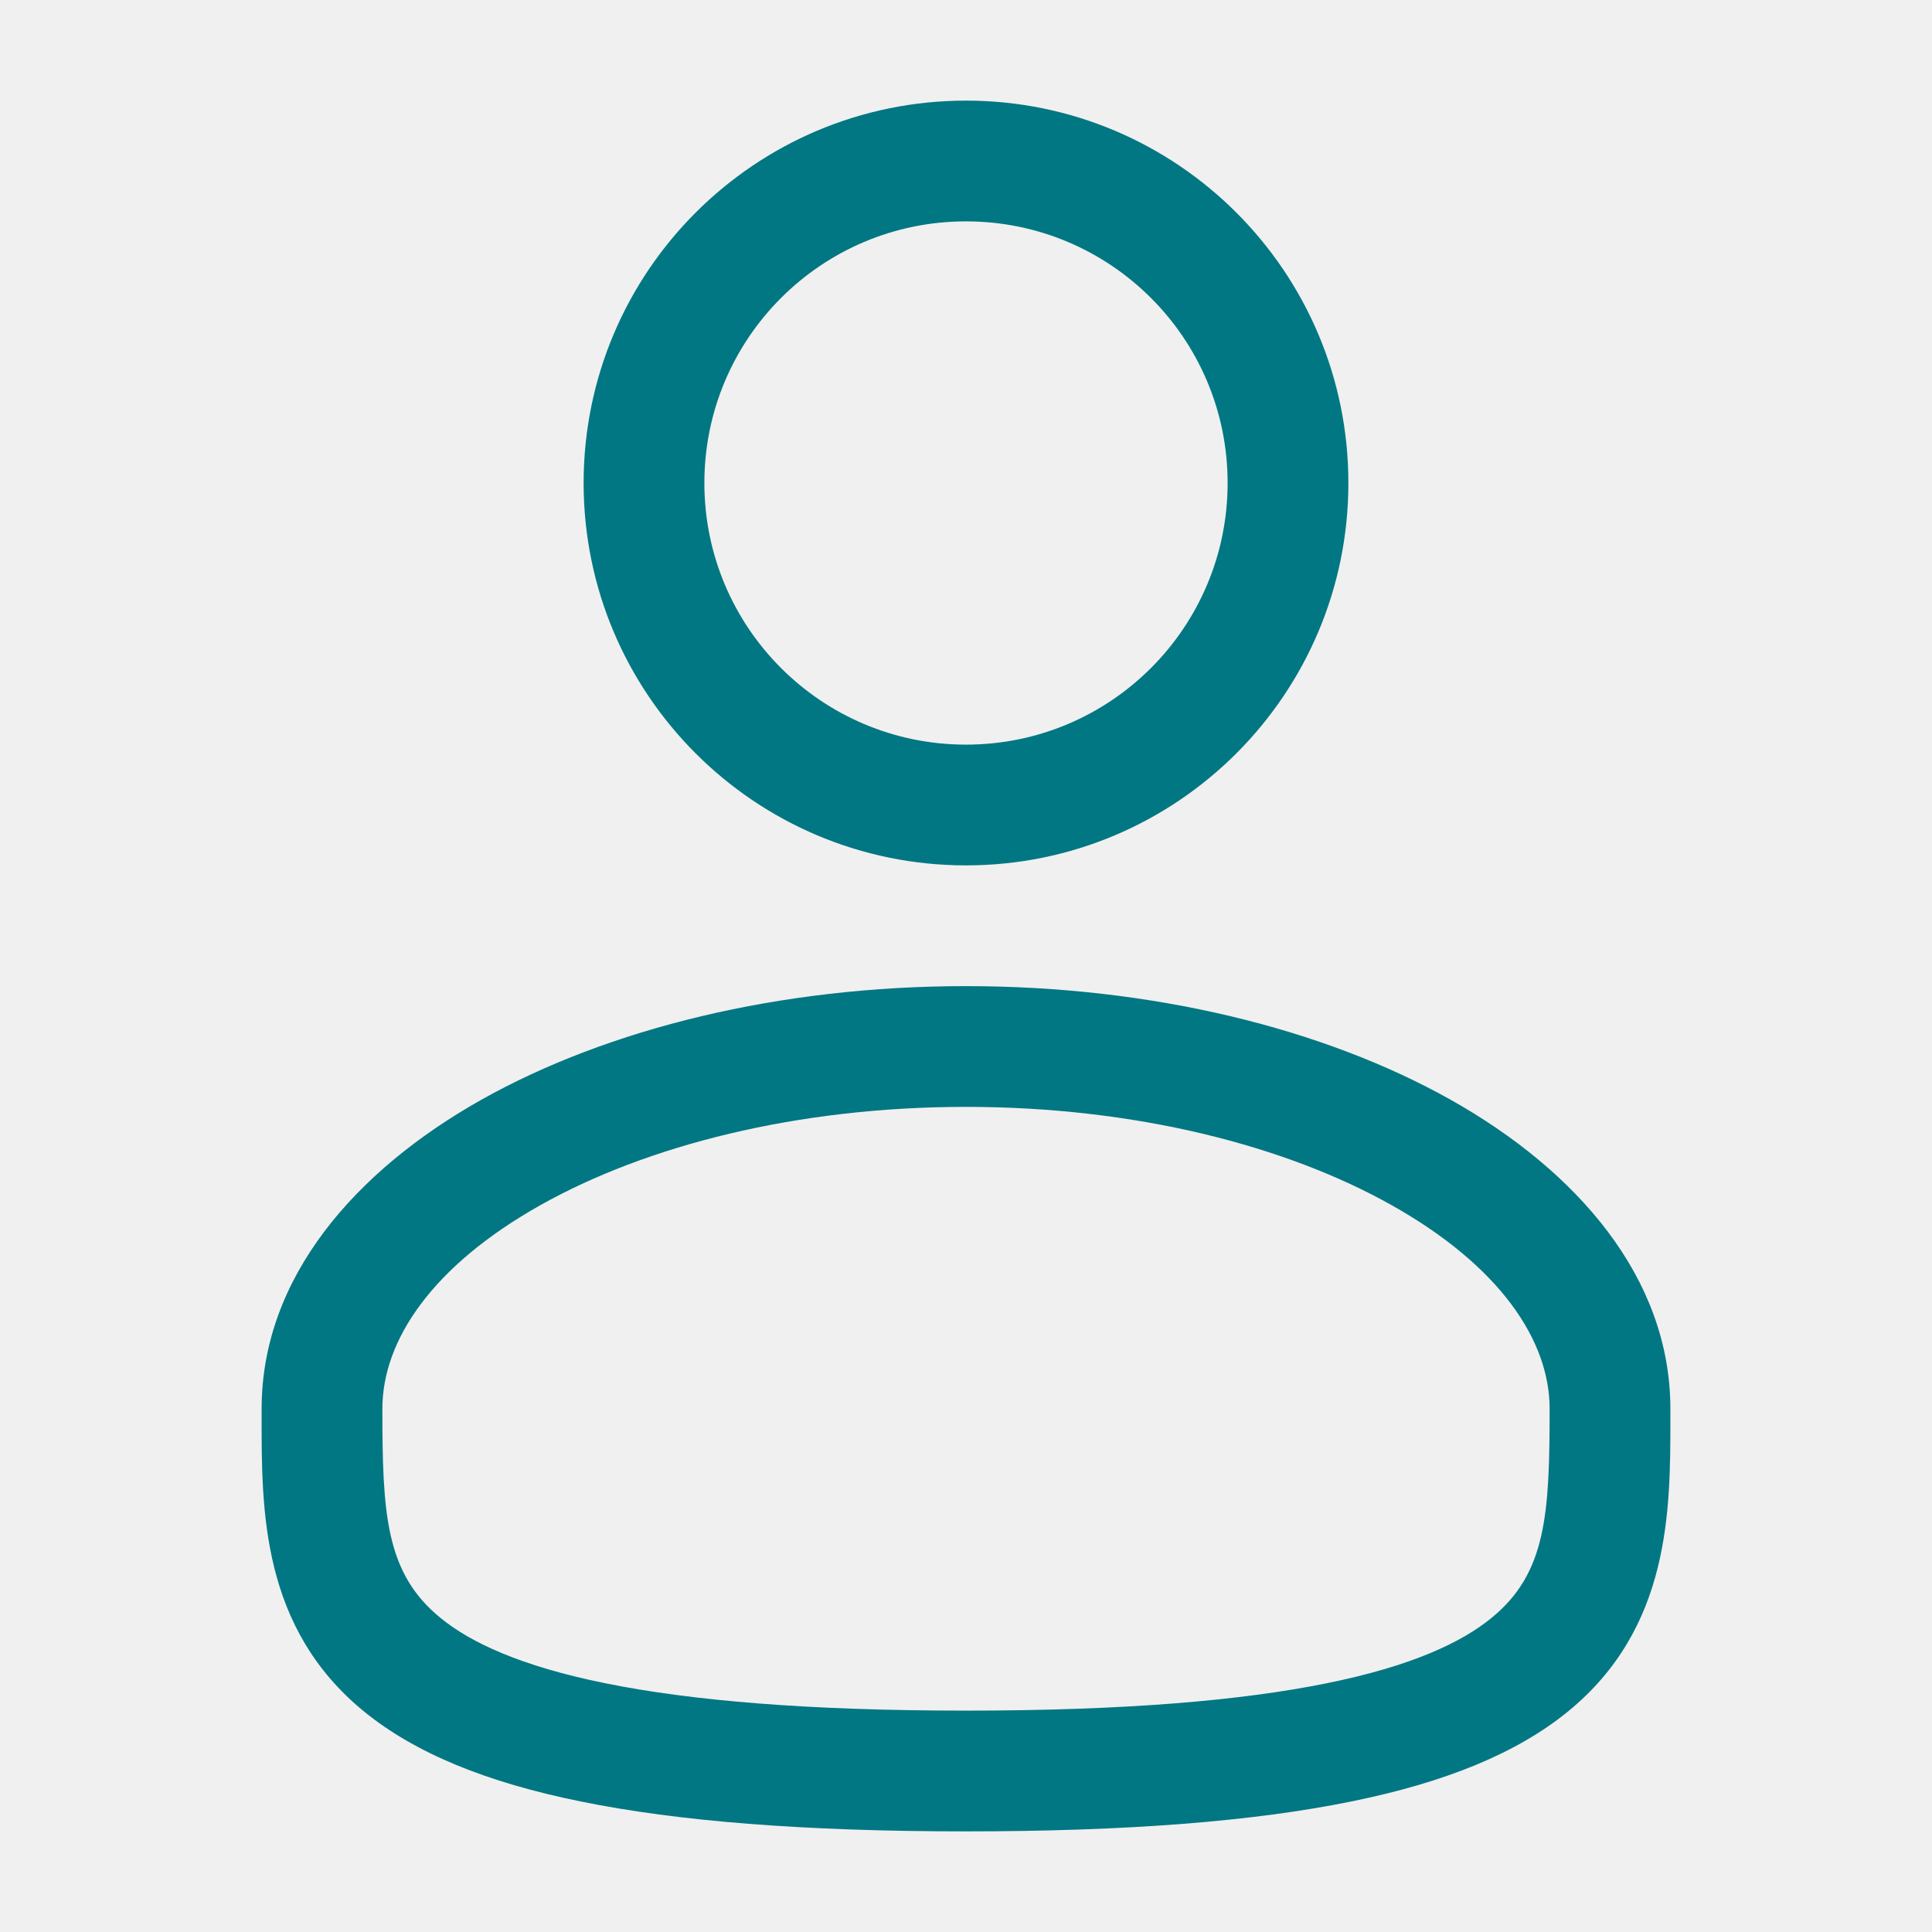
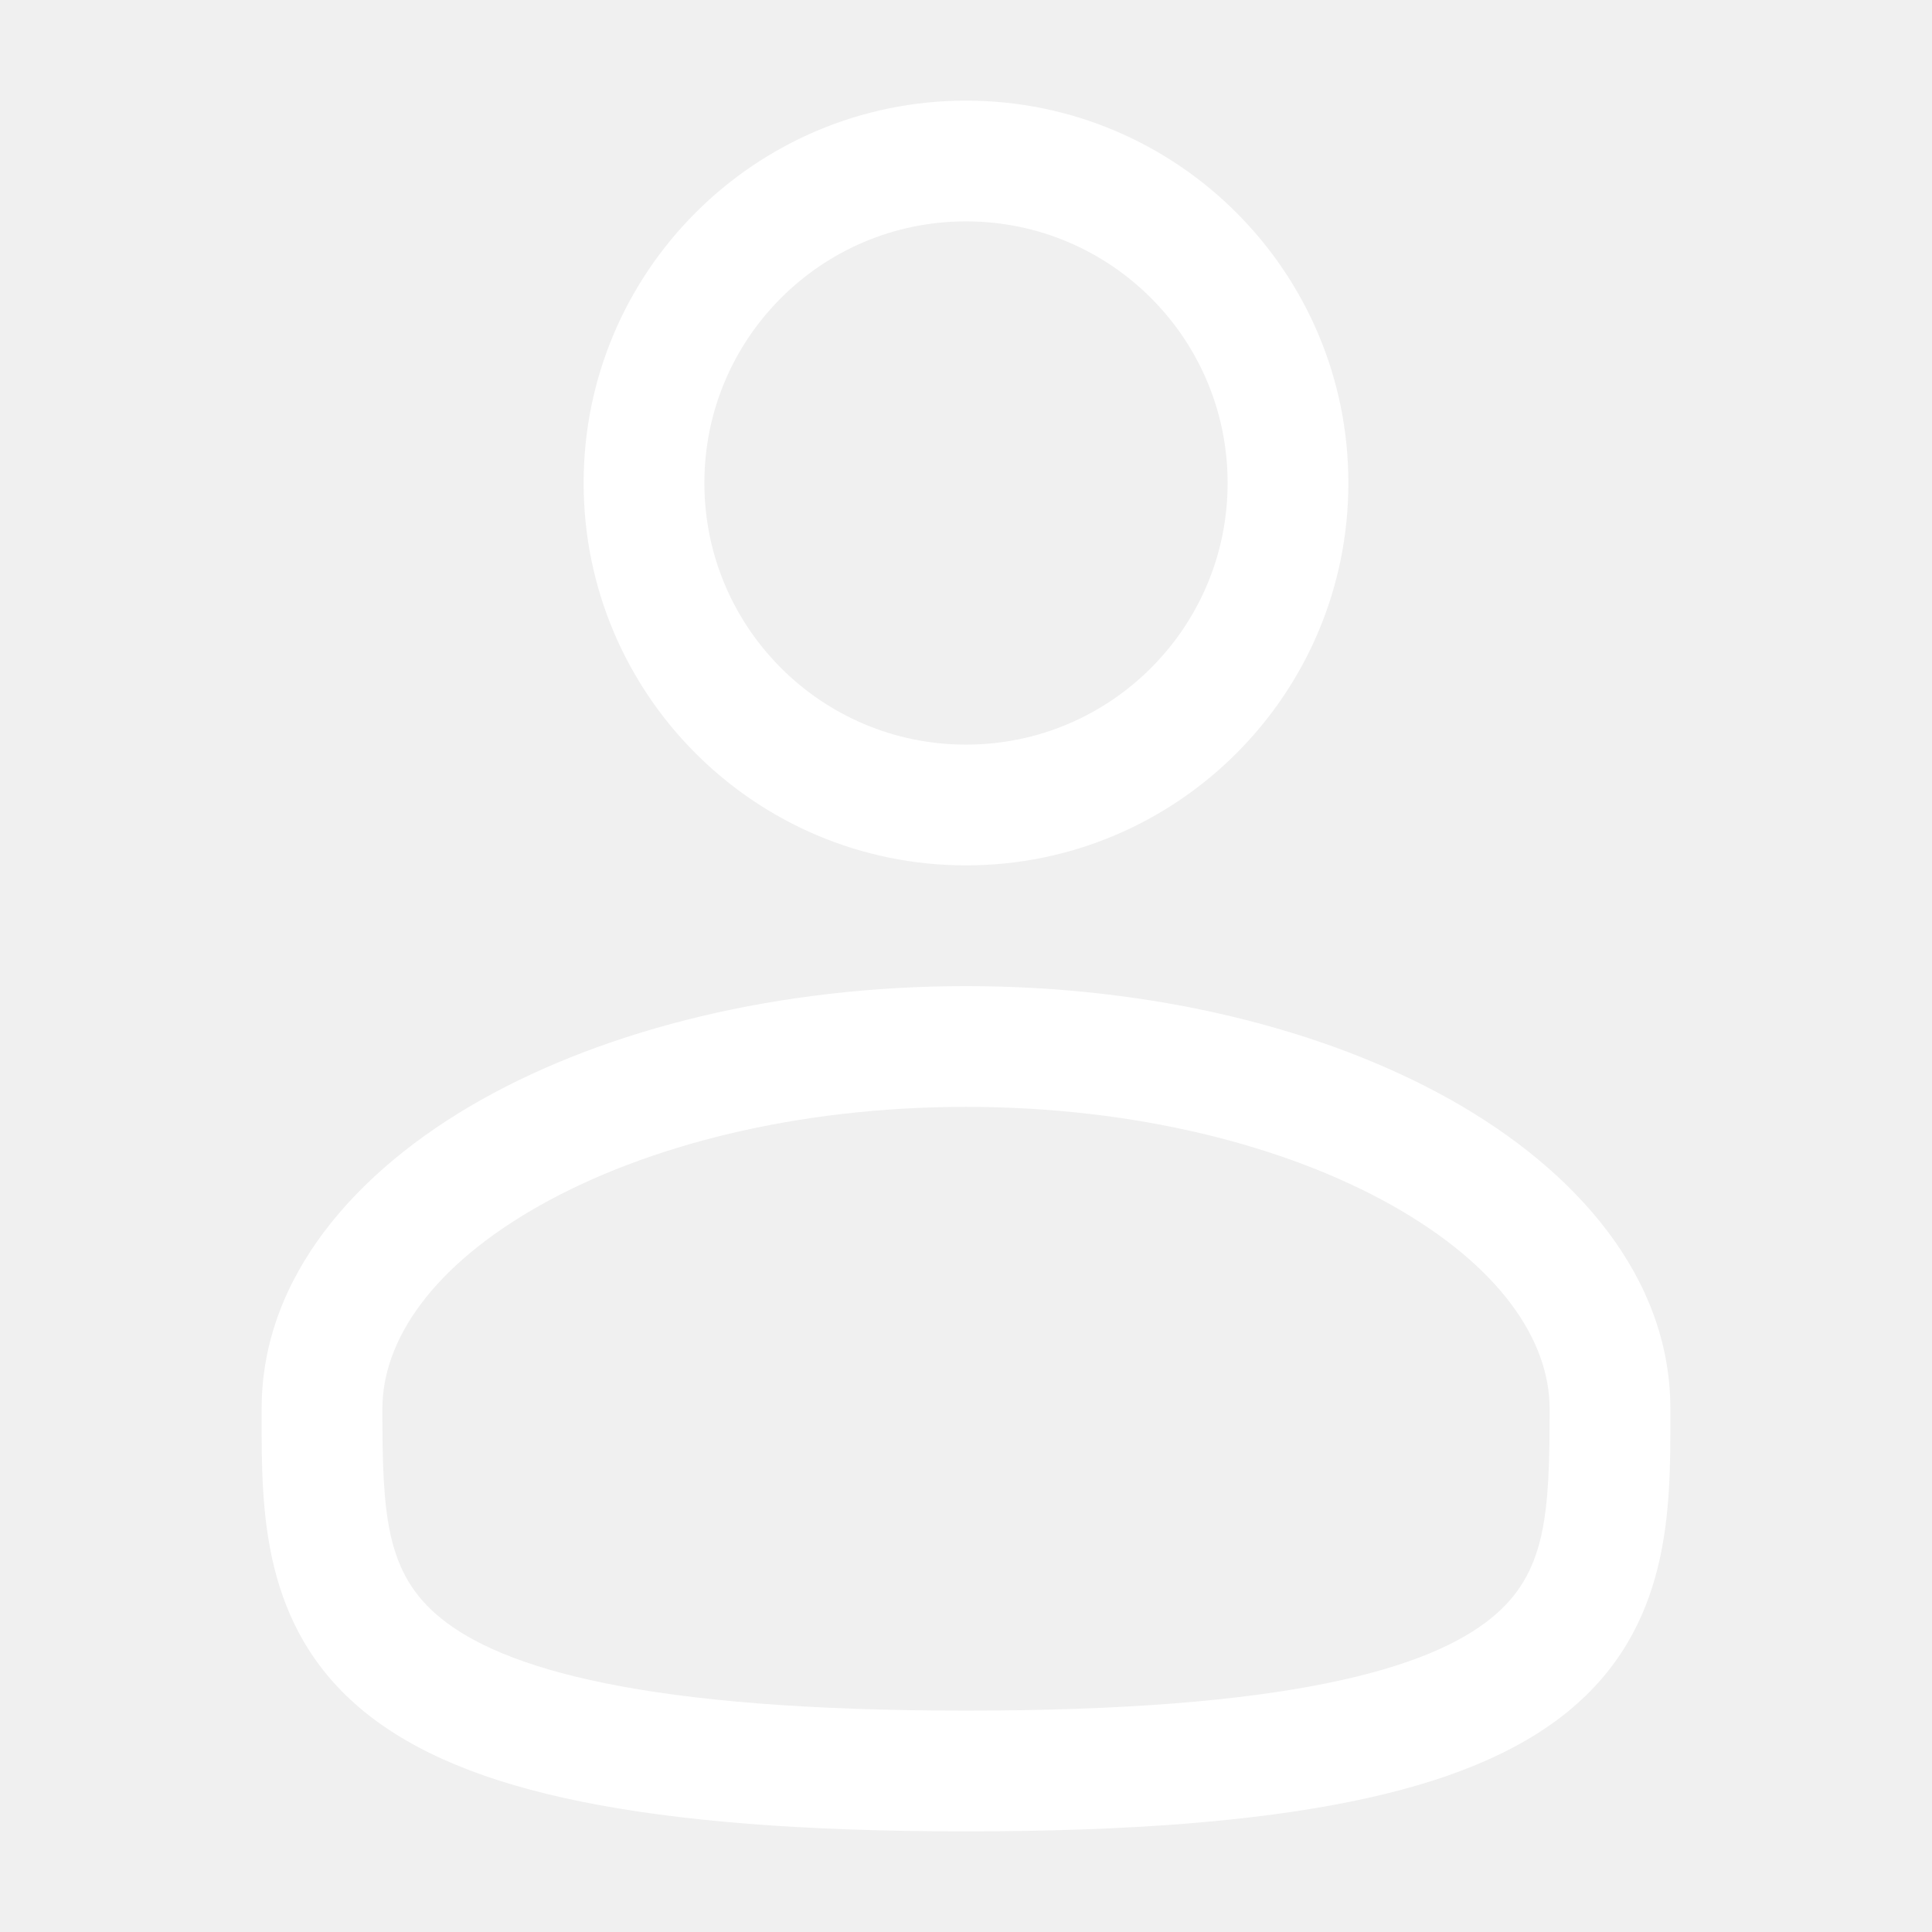
<svg xmlns="http://www.w3.org/2000/svg" width="24" height="24" viewBox="0 0 24 24" fill="none">
-   <path fillRule="evenodd" clipRule="evenodd" d="M12 1.25C9.377 1.25 7.25 3.377 7.25 6C7.25 8.623 9.377 10.75 12 10.75C14.623 10.75 16.75 8.623 16.75 6C16.75 3.377 14.623 1.25 12 1.25ZM8.75 6C8.75 4.205 10.205 2.75 12 2.75C13.795 2.75 15.25 4.205 15.25 6C15.25 7.795 13.795 9.25 12 9.25C10.205 9.25 8.75 7.795 8.75 6Z" fill="#007782" />
-   <path fillRule="evenodd" clipRule="evenodd" d="M12 12.25C9.686 12.25 7.555 12.776 5.975 13.664C4.42 14.54 3.25 15.866 3.25 17.5L3.25 17.602C3.249 18.764 3.247 20.222 4.526 21.264C5.156 21.776 6.036 22.141 7.226 22.381C8.419 22.623 9.974 22.75 12 22.75C14.026 22.75 15.581 22.623 16.774 22.381C17.963 22.141 18.844 21.776 19.474 21.264C20.753 20.222 20.751 18.764 20.75 17.602L20.75 17.5C20.75 15.866 19.581 14.54 18.025 13.664C16.445 12.776 14.314 12.25 12 12.25ZM4.75 17.5C4.75 16.649 5.371 15.725 6.711 14.972C8.027 14.232 9.895 13.75 12 13.75C14.105 13.75 15.973 14.232 17.289 14.972C18.629 15.725 19.25 16.649 19.25 17.5C19.25 18.808 19.21 19.544 18.526 20.1C18.156 20.402 17.537 20.697 16.476 20.911C15.419 21.125 13.974 21.25 12 21.25C10.026 21.25 8.581 21.125 7.524 20.911C6.464 20.697 5.844 20.402 5.474 20.1C4.79 19.544 4.75 18.808 4.75 17.5Z" fill="#007782" />
+   <path fillRule="evenodd" clipRule="evenodd" d="M12 1.25C9.377 1.25 7.25 3.377 7.25 6C7.25 8.623 9.377 10.75 12 10.75C14.623 10.75 16.75 8.623 16.75 6C16.75 3.377 14.623 1.25 12 1.25ZM8.75 6C8.75 4.205 10.205 2.75 12 2.75C13.795 2.75 15.25 4.205 15.25 6C15.25 7.795 13.795 9.25 12 9.25C10.205 9.25 8.75 7.795 8.75 6Z" fill="#fff" />
+   <path fillRule="evenodd" clipRule="evenodd" d="M12 12.25C9.686 12.25 7.555 12.776 5.975 13.664C4.42 14.54 3.25 15.866 3.25 17.5L3.25 17.602C3.249 18.764 3.247 20.222 4.526 21.264C5.156 21.776 6.036 22.141 7.226 22.381C8.419 22.623 9.974 22.75 12 22.75C14.026 22.75 15.581 22.623 16.774 22.381C17.963 22.141 18.844 21.776 19.474 21.264C20.753 20.222 20.751 18.764 20.75 17.602L20.75 17.5C20.75 15.866 19.581 14.54 18.025 13.664C16.445 12.776 14.314 12.25 12 12.25ZM4.75 17.5C4.75 16.649 5.371 15.725 6.711 14.972C8.027 14.232 9.895 13.75 12 13.75C14.105 13.75 15.973 14.232 17.289 14.972C18.629 15.725 19.25 16.649 19.25 17.5C19.25 18.808 19.21 19.544 18.526 20.1C18.156 20.402 17.537 20.697 16.476 20.911C15.419 21.125 13.974 21.25 12 21.25C10.026 21.25 8.581 21.125 7.524 20.911C6.464 20.697 5.844 20.402 5.474 20.1C4.79 19.544 4.75 18.808 4.75 17.5Z" fill="#fff" />
</svg>
